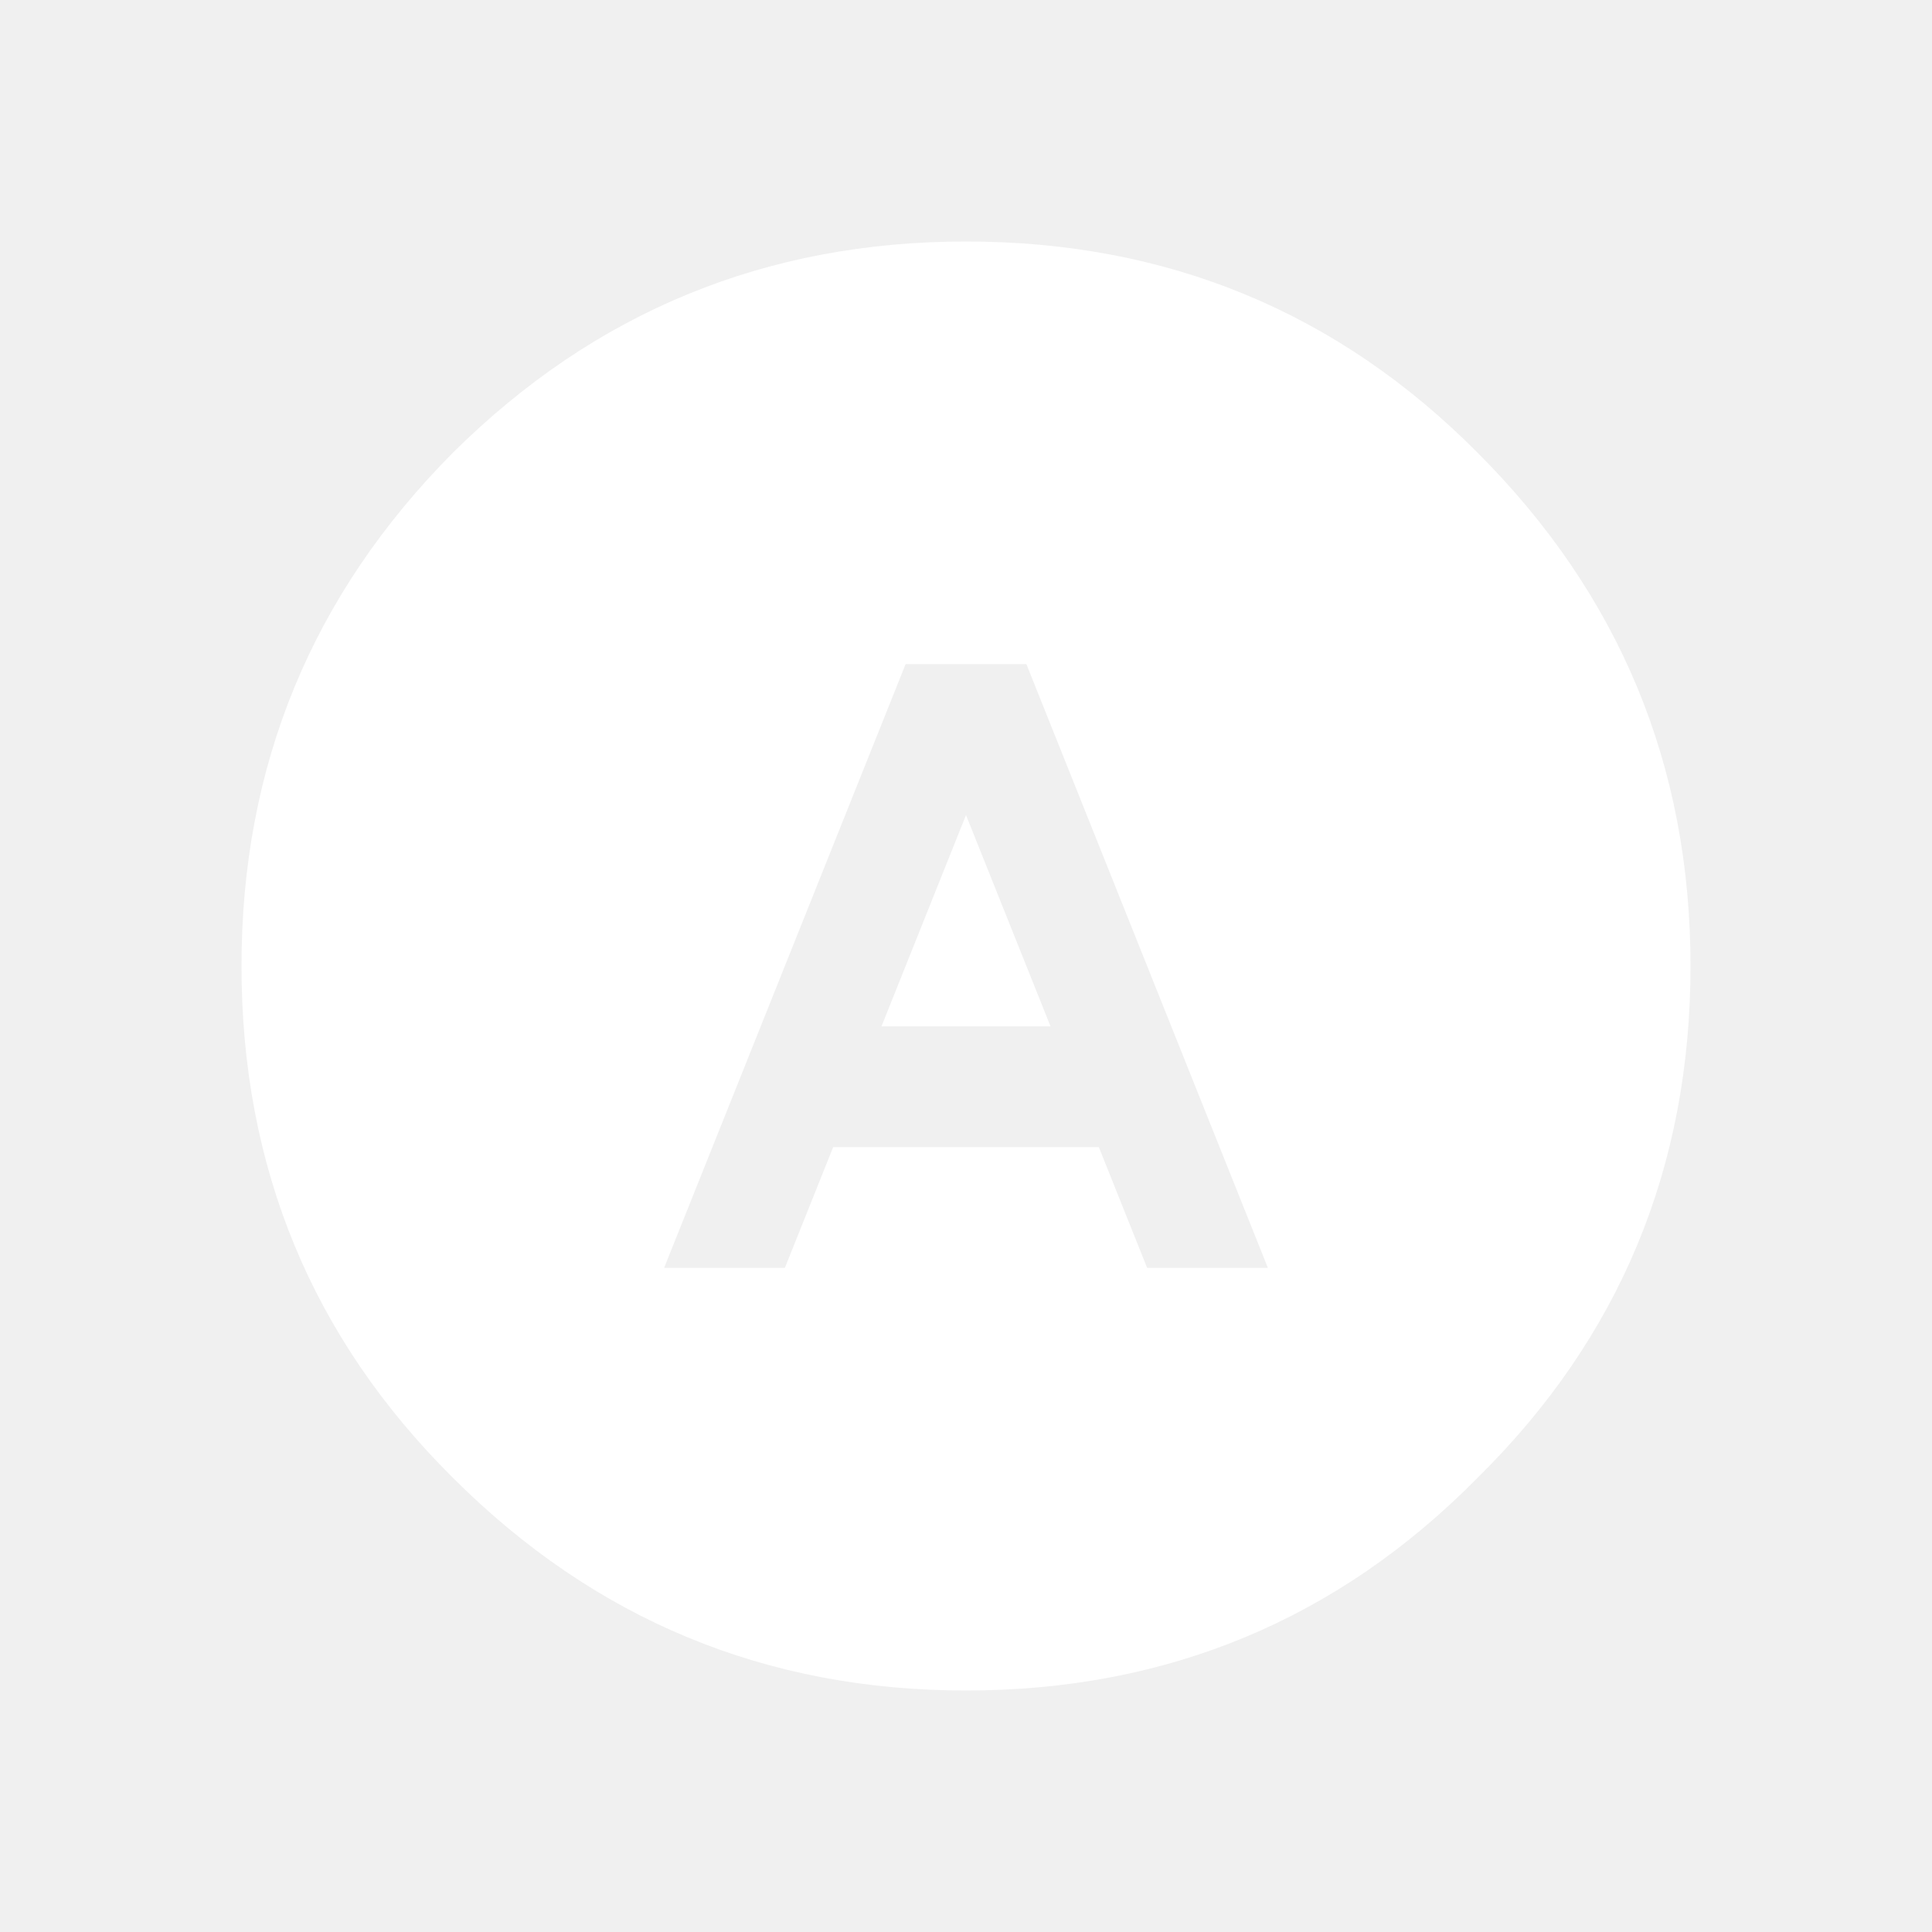
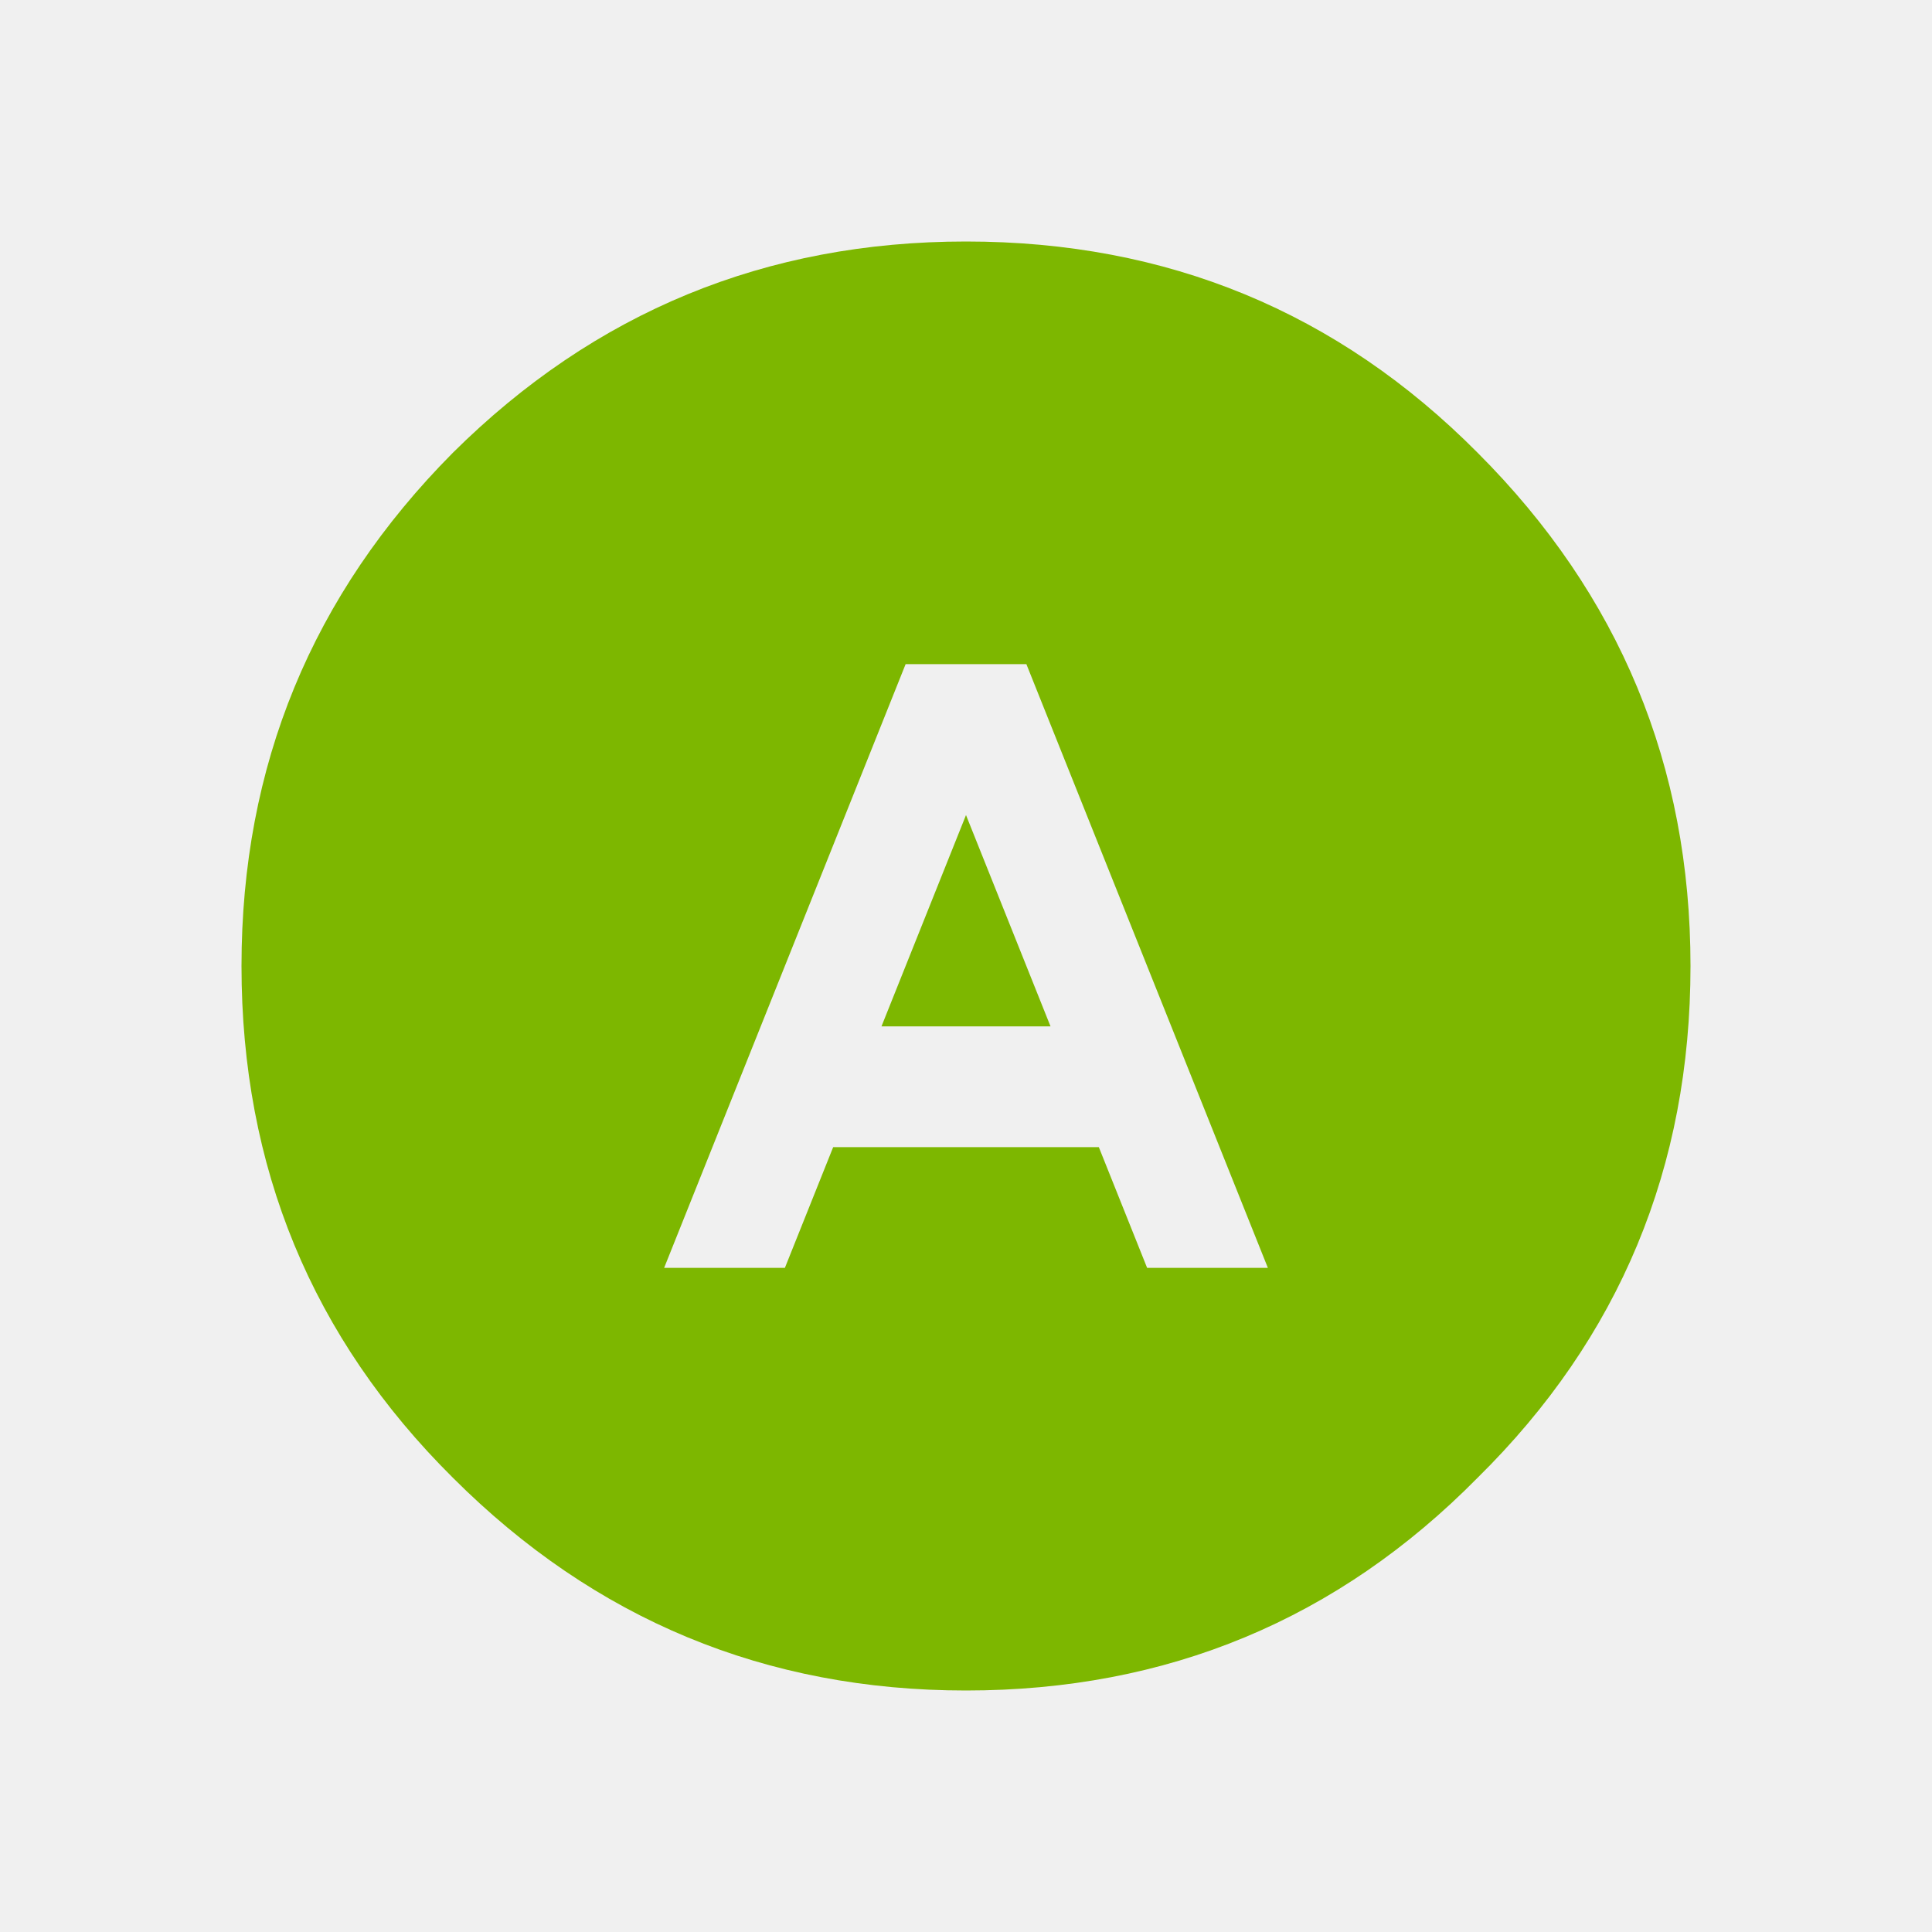
<svg xmlns="http://www.w3.org/2000/svg" width="64" height="64">
  <defs />
  <g>
-     <path stroke="none" fill="#FFFFFF" d="M56 32 Q56 42 48.95 48.95 42 56 32 56 22.05 56 15 48.95 8 42 8 32 8 22.05 15 15 22.05 8 32 8 42 8 48.95 15 56 22.05 56 32 M38 42 L42 42 34 22 30 22 22 42 26 42 27.6 38 36.4 38 38 42 M32 27 L34.8 34 29.2 34 32 27" />
+     <path stroke="none" fill="#7DB700" d="M56 32 Q56 42 48.95 48.95 42 56 32 56 22.05 56 15 48.95 8 42 8 32 8 22.05 15 15 22.05 8 32 8 42 8 48.95 15 56 22.05 56 32 M38 42 L42 42 34 22 30 22 22 42 26 42 27.6 38 36.4 38 38 42 M32 27 L34.8 34 29.2 34 32 27" />
  </g>
</svg>
